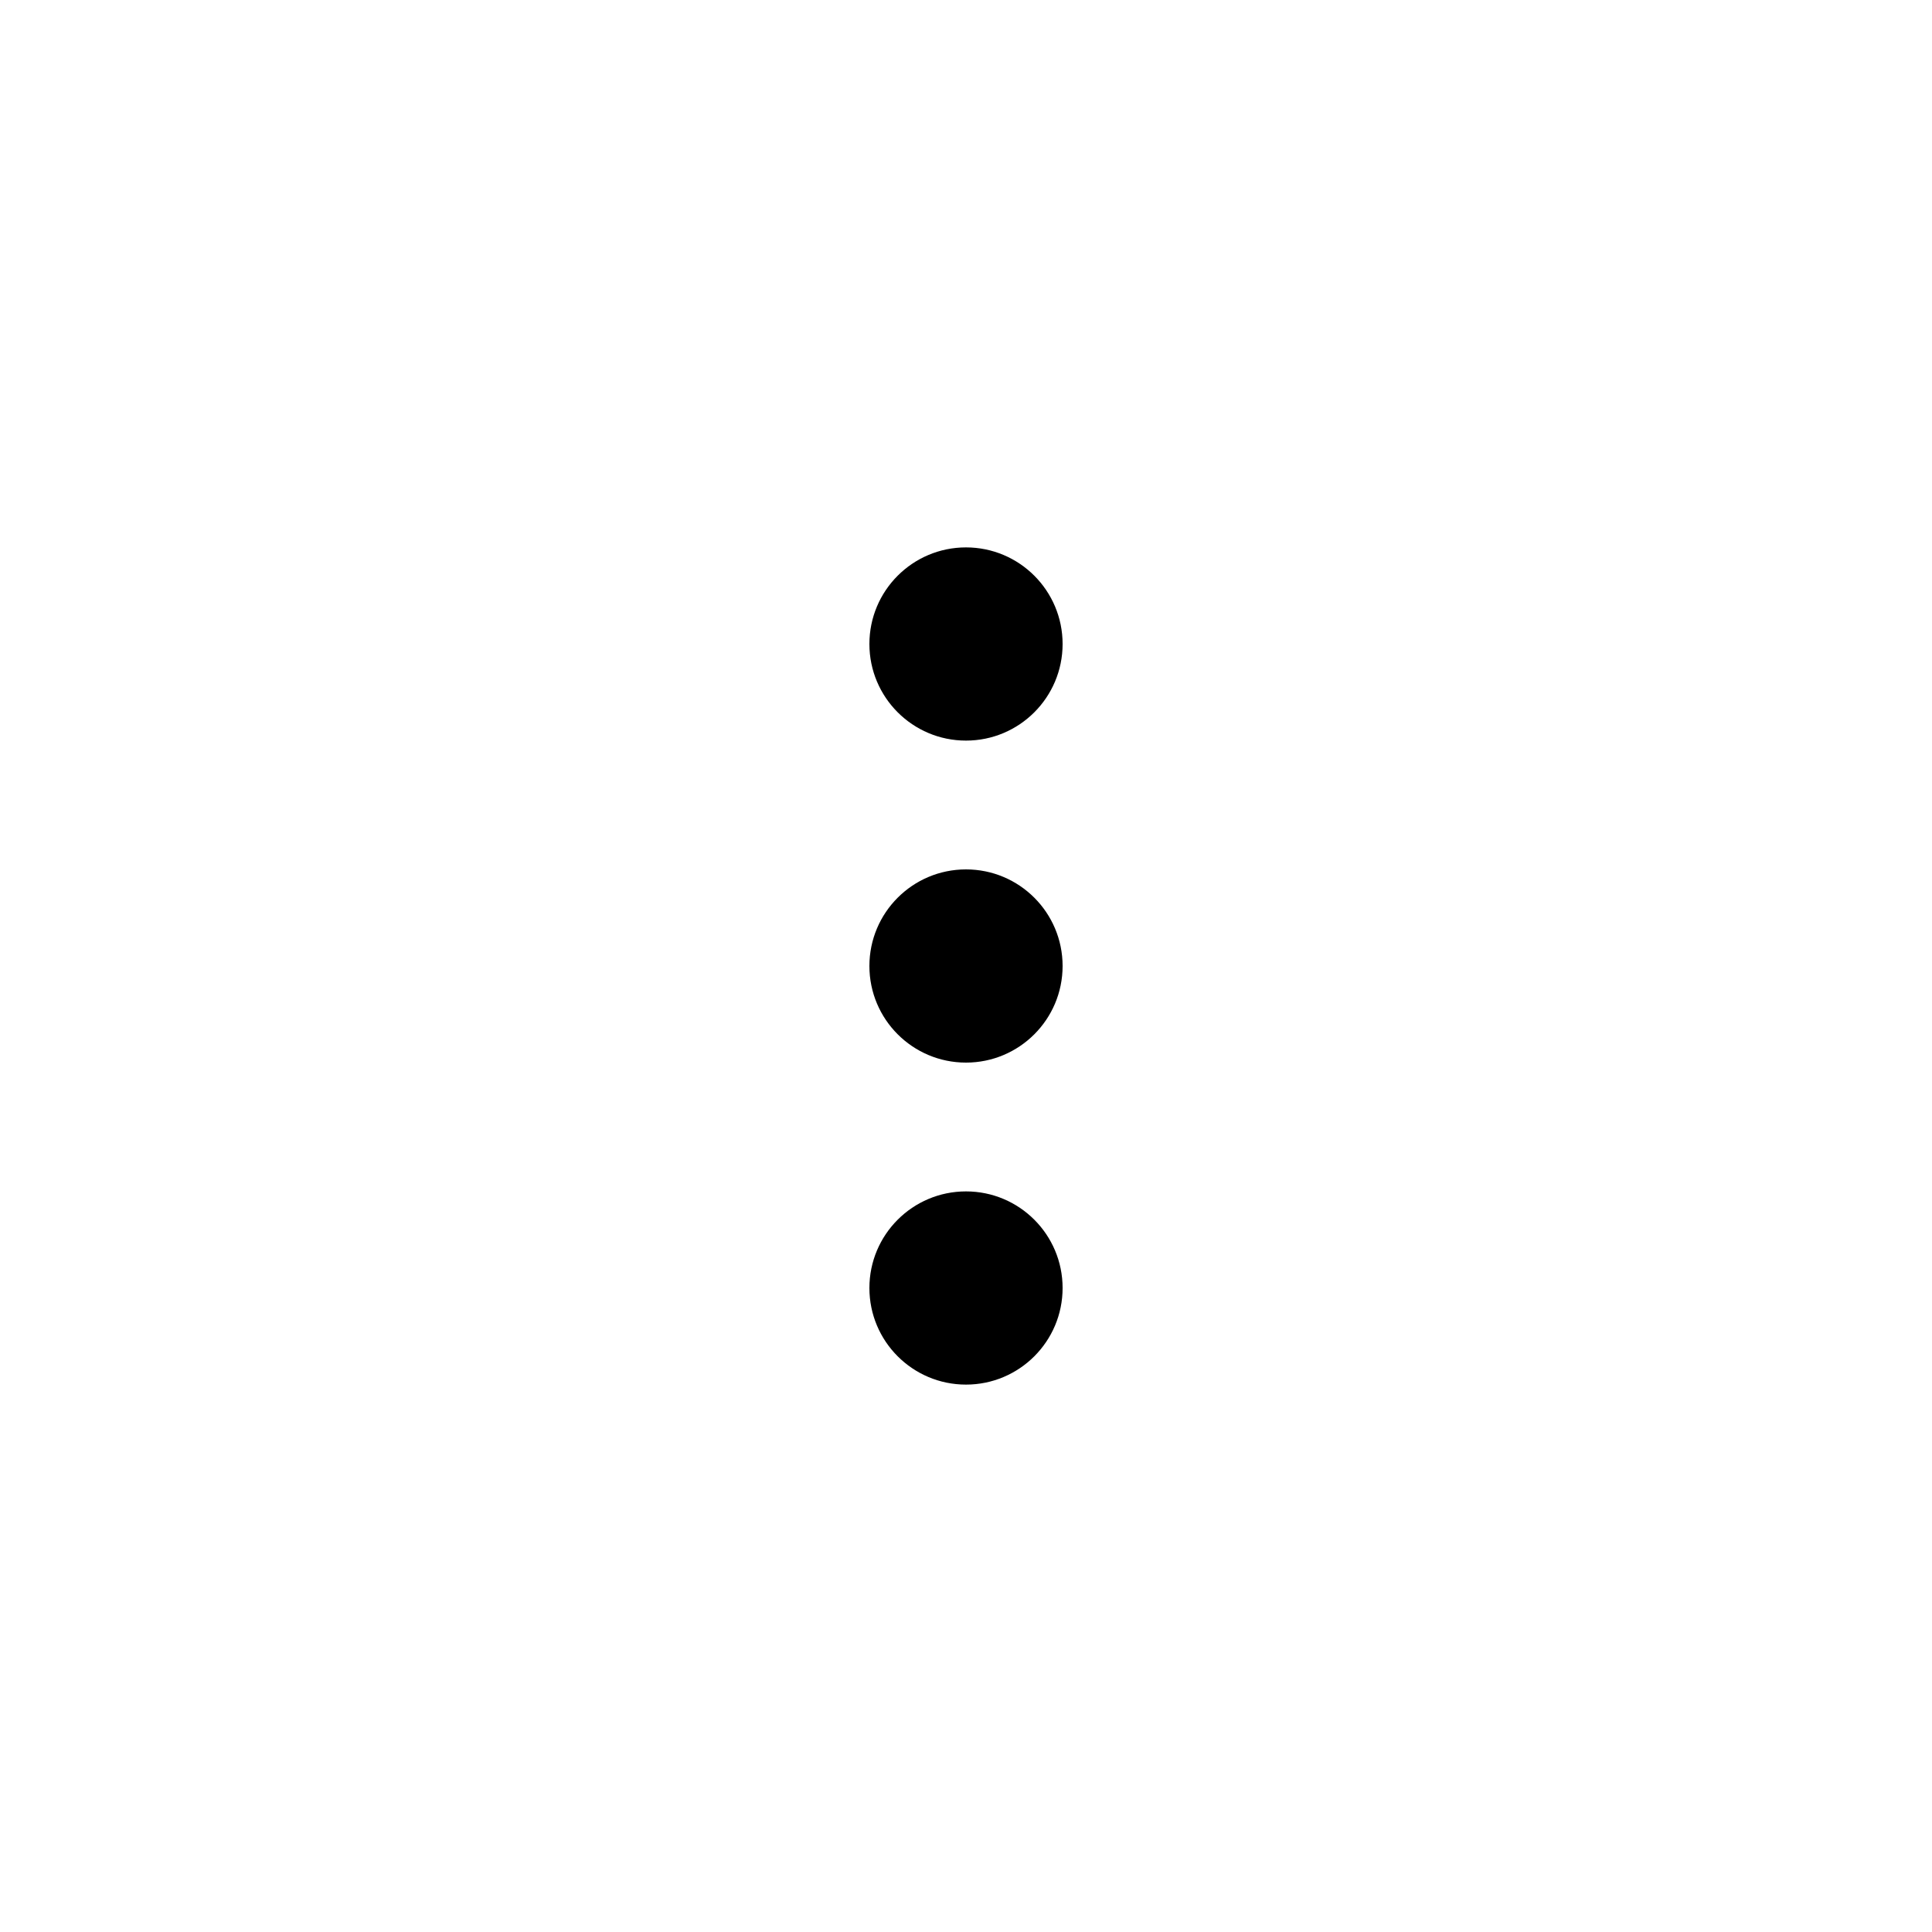
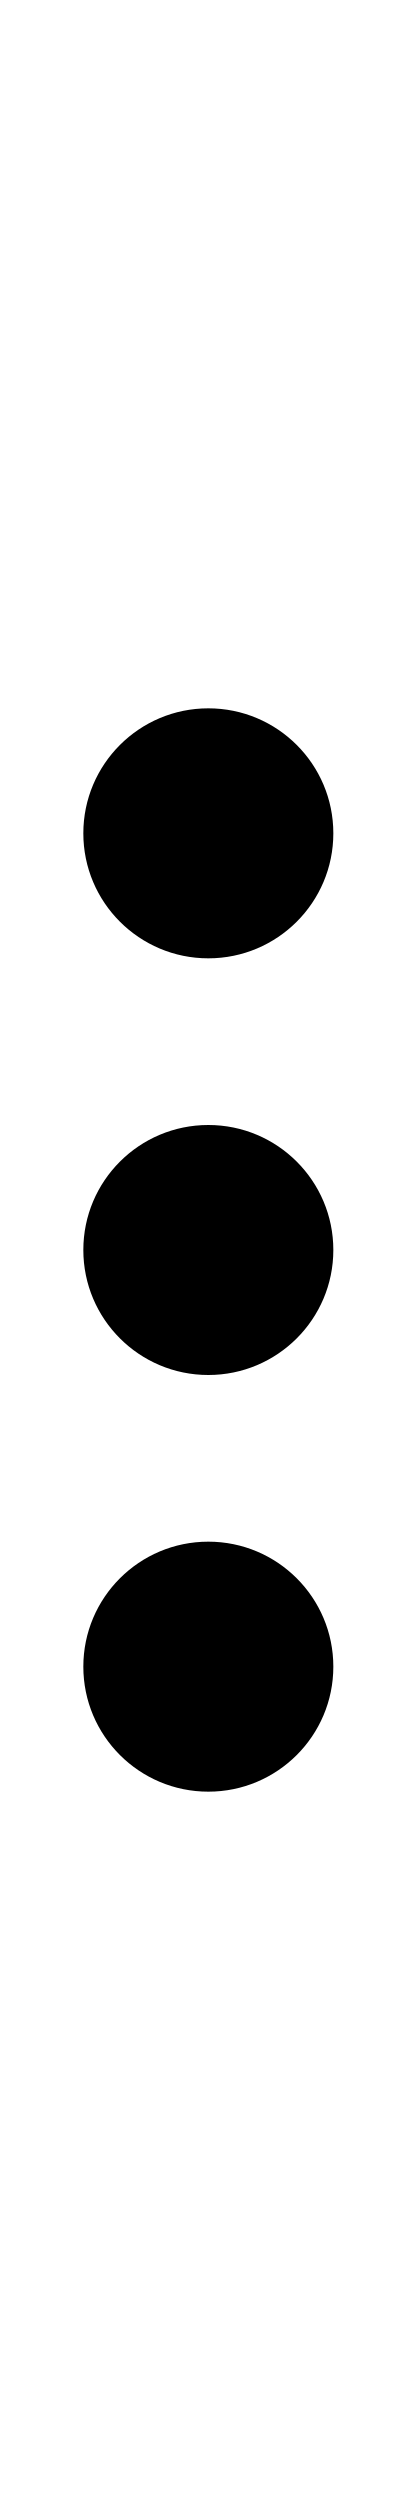
- <svg xmlns="http://www.w3.org/2000/svg" viewBox="0 0 60 60">
-   <path fill-rule="evenodd" d="M30 37a3 3 0 1 1 0 6 3 3 0 0 1 0-6zm0-10a3 3 0 1 1 0 6 3 3 0 0 1 0-6zm0-10a3 3 0 1 1 0 6 3 3 0 0 1 0-6z" />
+ <svg xmlns="http://www.w3.org/2000/svg" viewBox="0 0 10 60">
+   <path fill-rule="evenodd" d="M5 37a3 3 0 1 1 0 6 3 3 0 0 1 0-6zm0-10a3 3 0 1 1 0 6 3 3 0 0 1 0-6zm0-10a3 3 0 1 1 0 6 3 3 0 0 1 0-6z" />
</svg>
